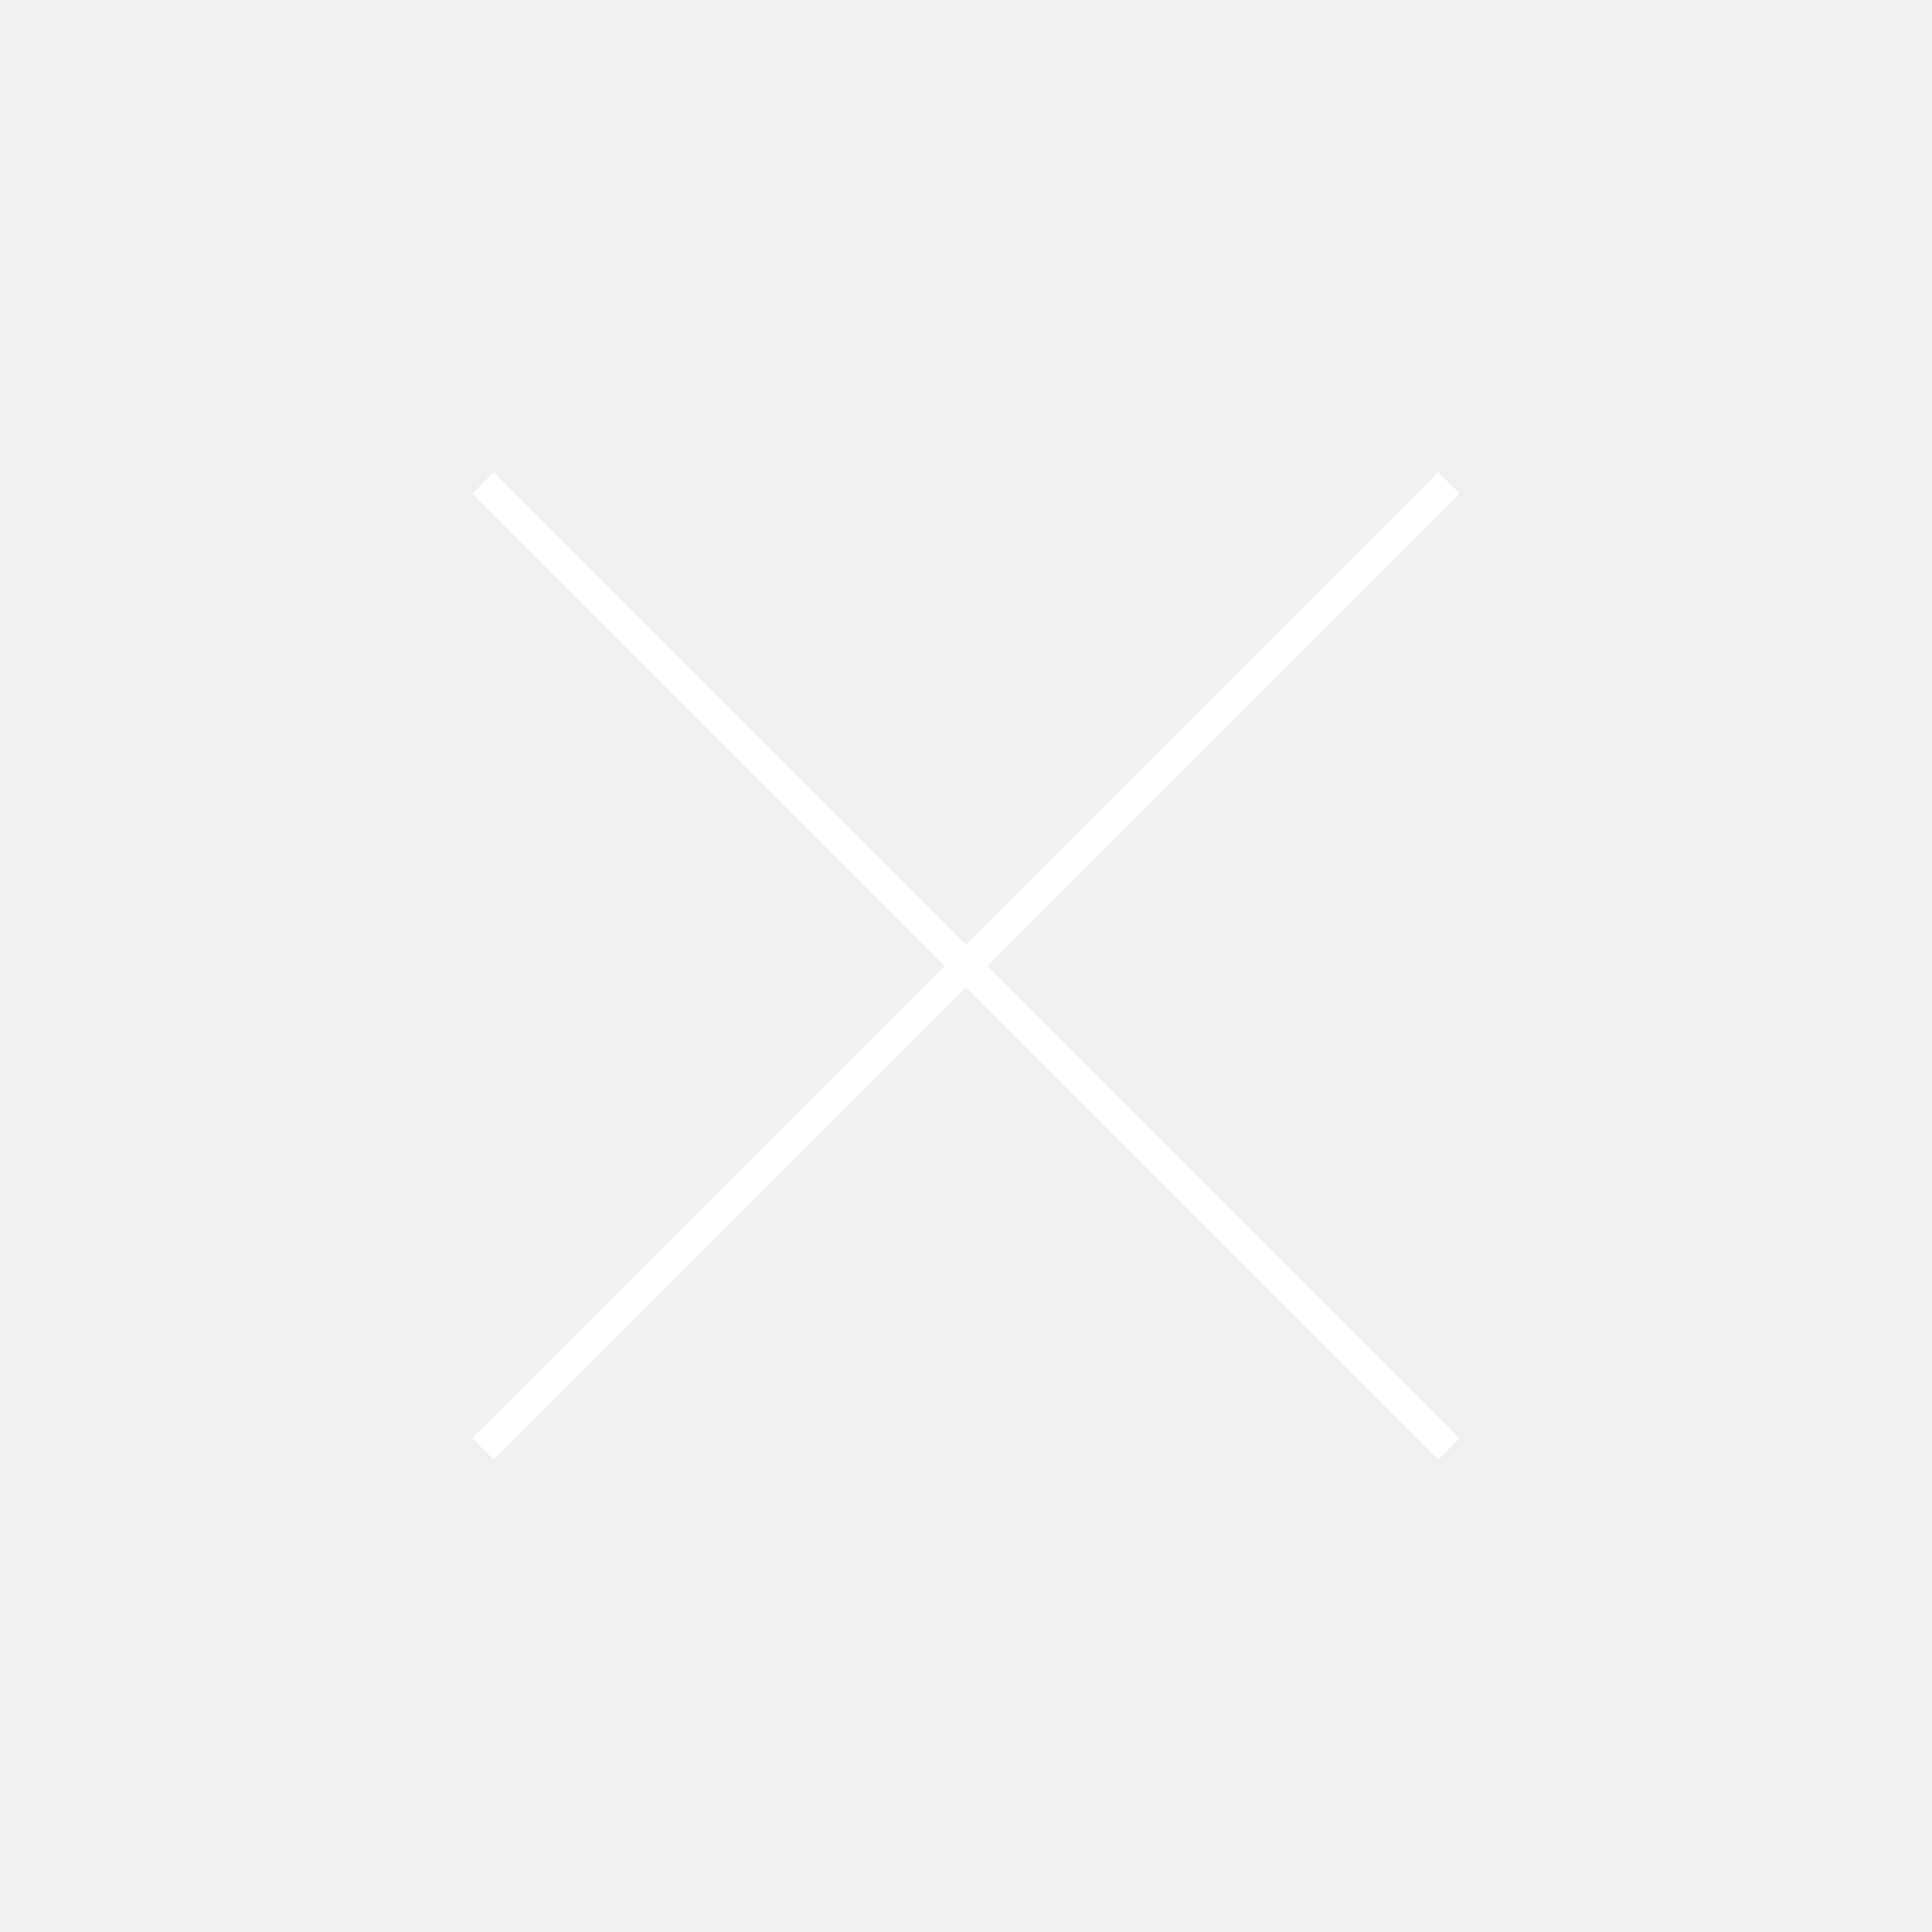
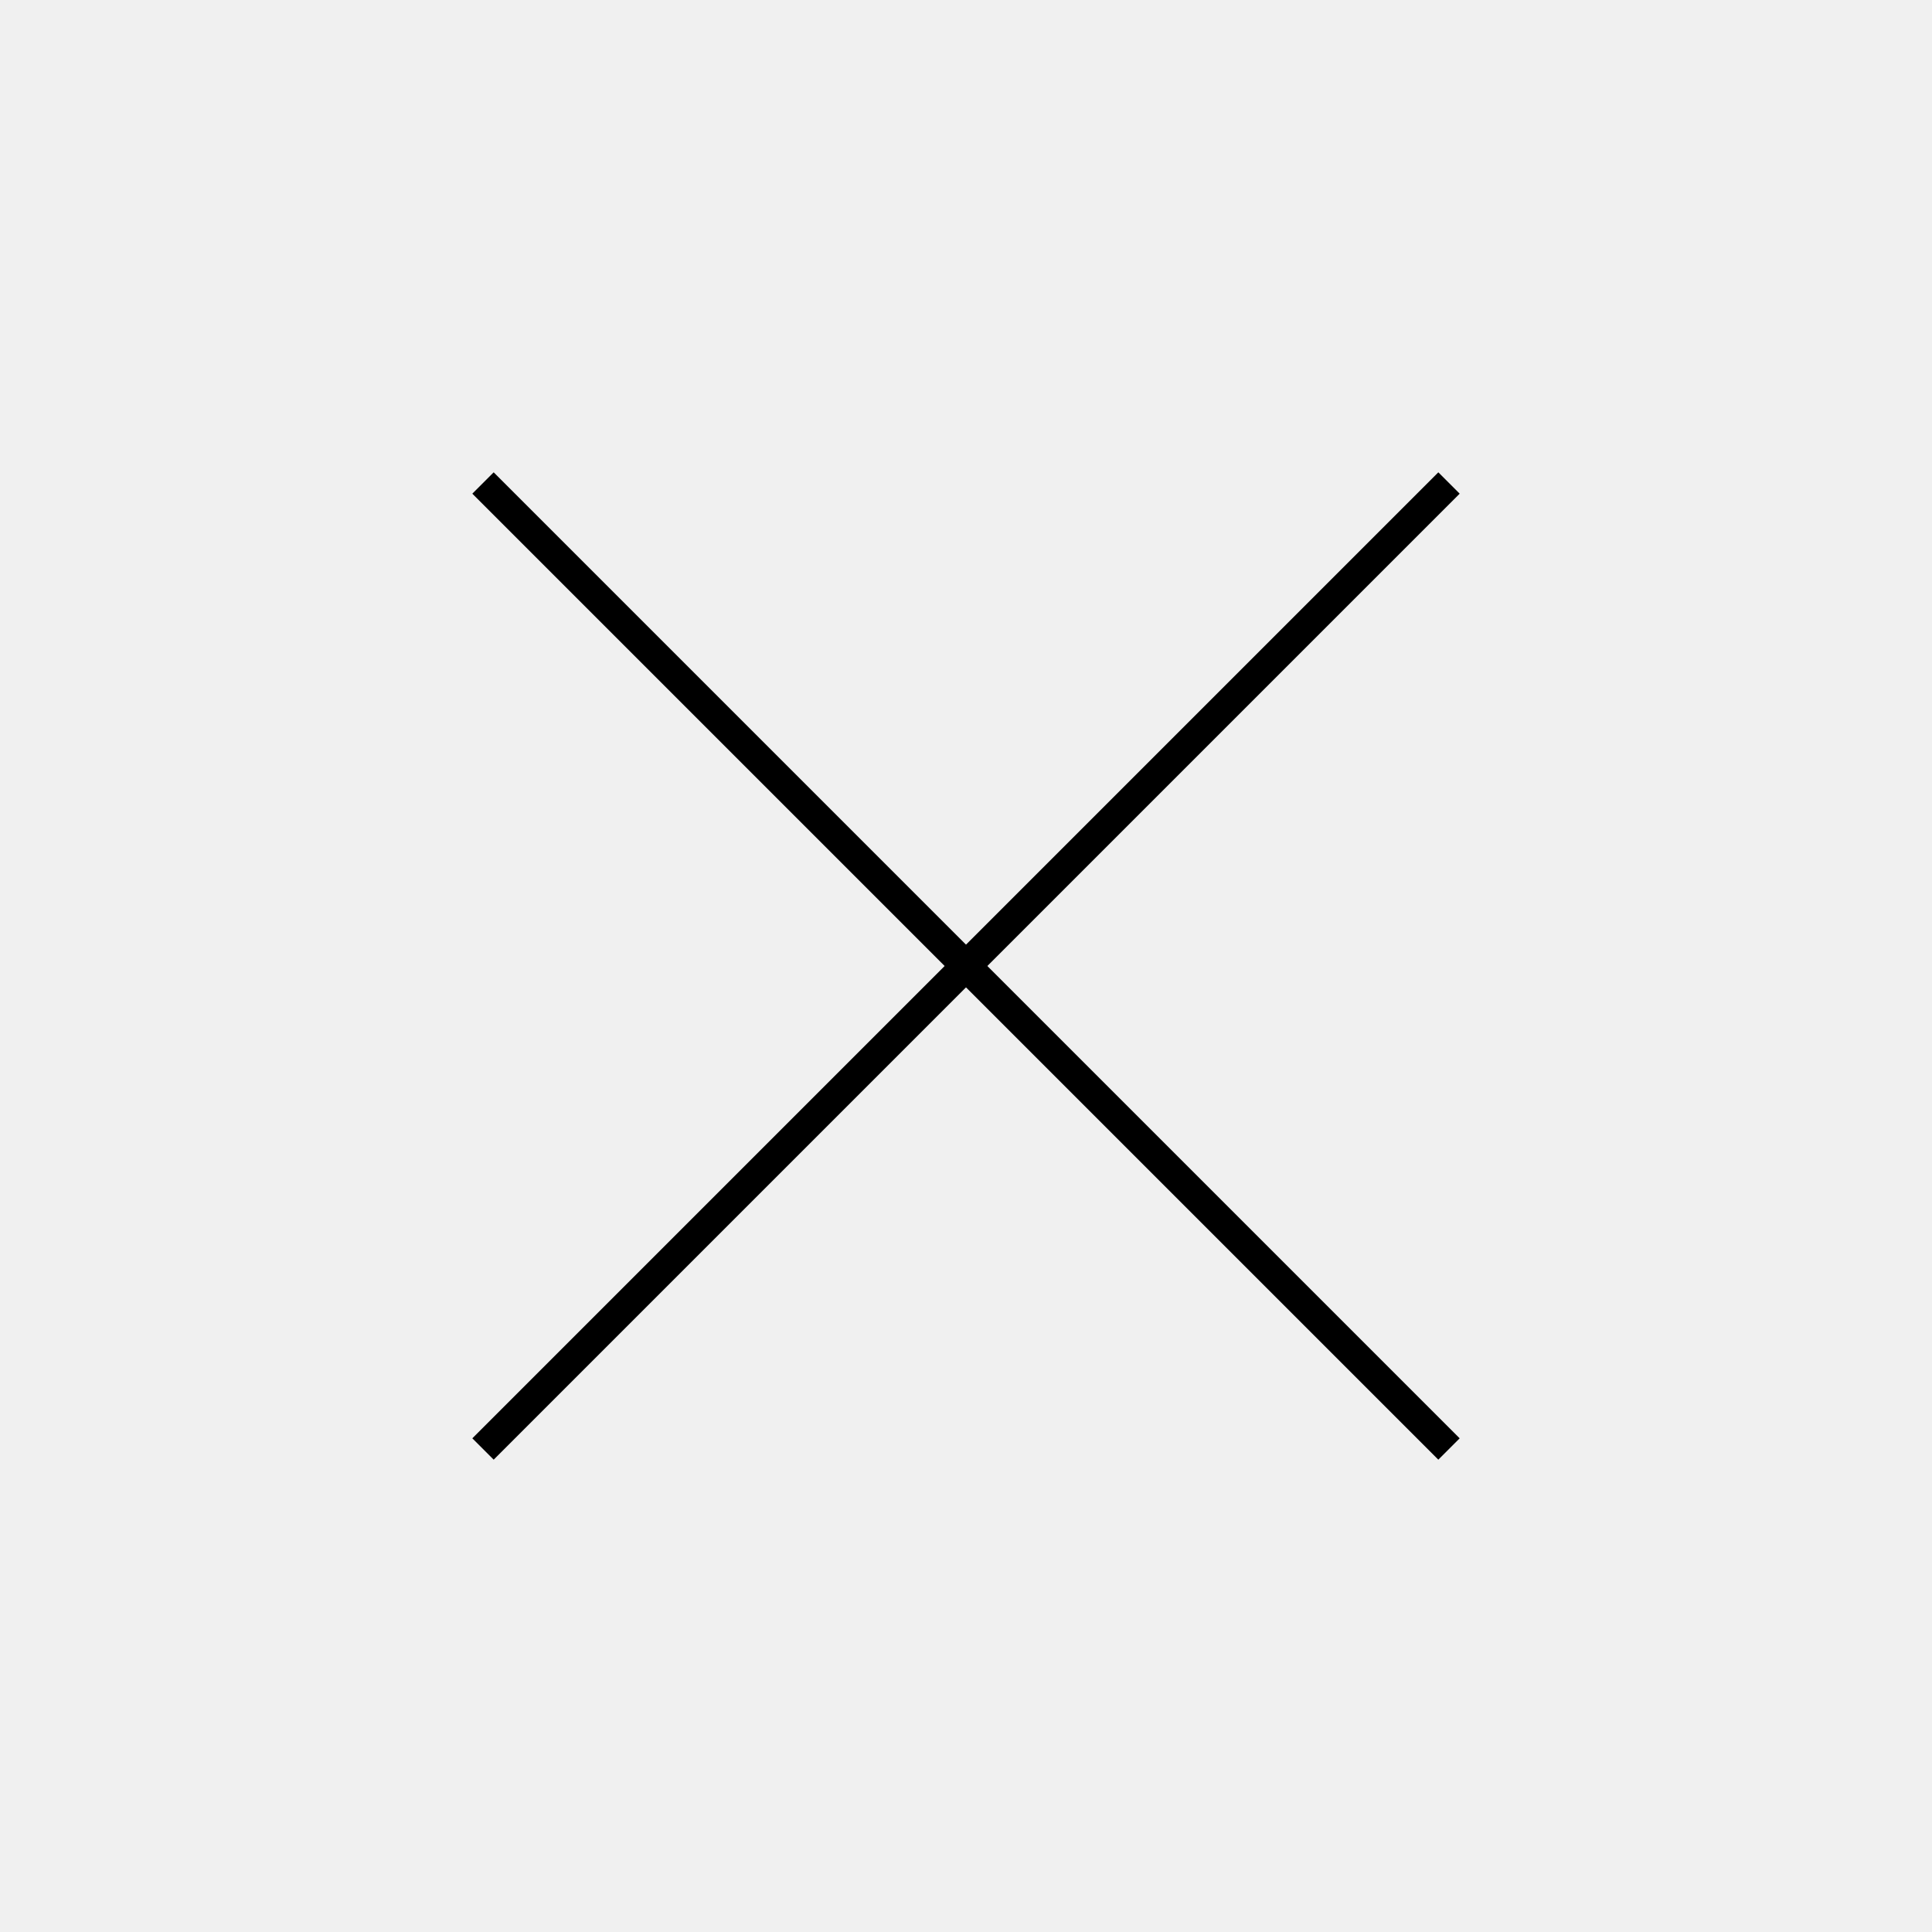
- <svg xmlns="http://www.w3.org/2000/svg" width="800px" height="800px" viewBox="0 0 64 64" fill="none" stroke="#ffffff">
+ <svg xmlns="http://www.w3.org/2000/svg" width="800px" height="800px" viewBox="0 0 64 64" fill="none" stroke="#000000">
  <g id="SVGRepo_bgCarrier" stroke-width="0" />
  <g id="SVGRepo_tracerCarrier" stroke-linecap="round" stroke-linejoin="round" />
  <g id="SVGRepo_iconCarrier">
    <line x1="16" y1="16" x2="48" y2="48" />
    <line x1="48" y1="16" x2="16" y2="48" />
  </g>
</svg>
